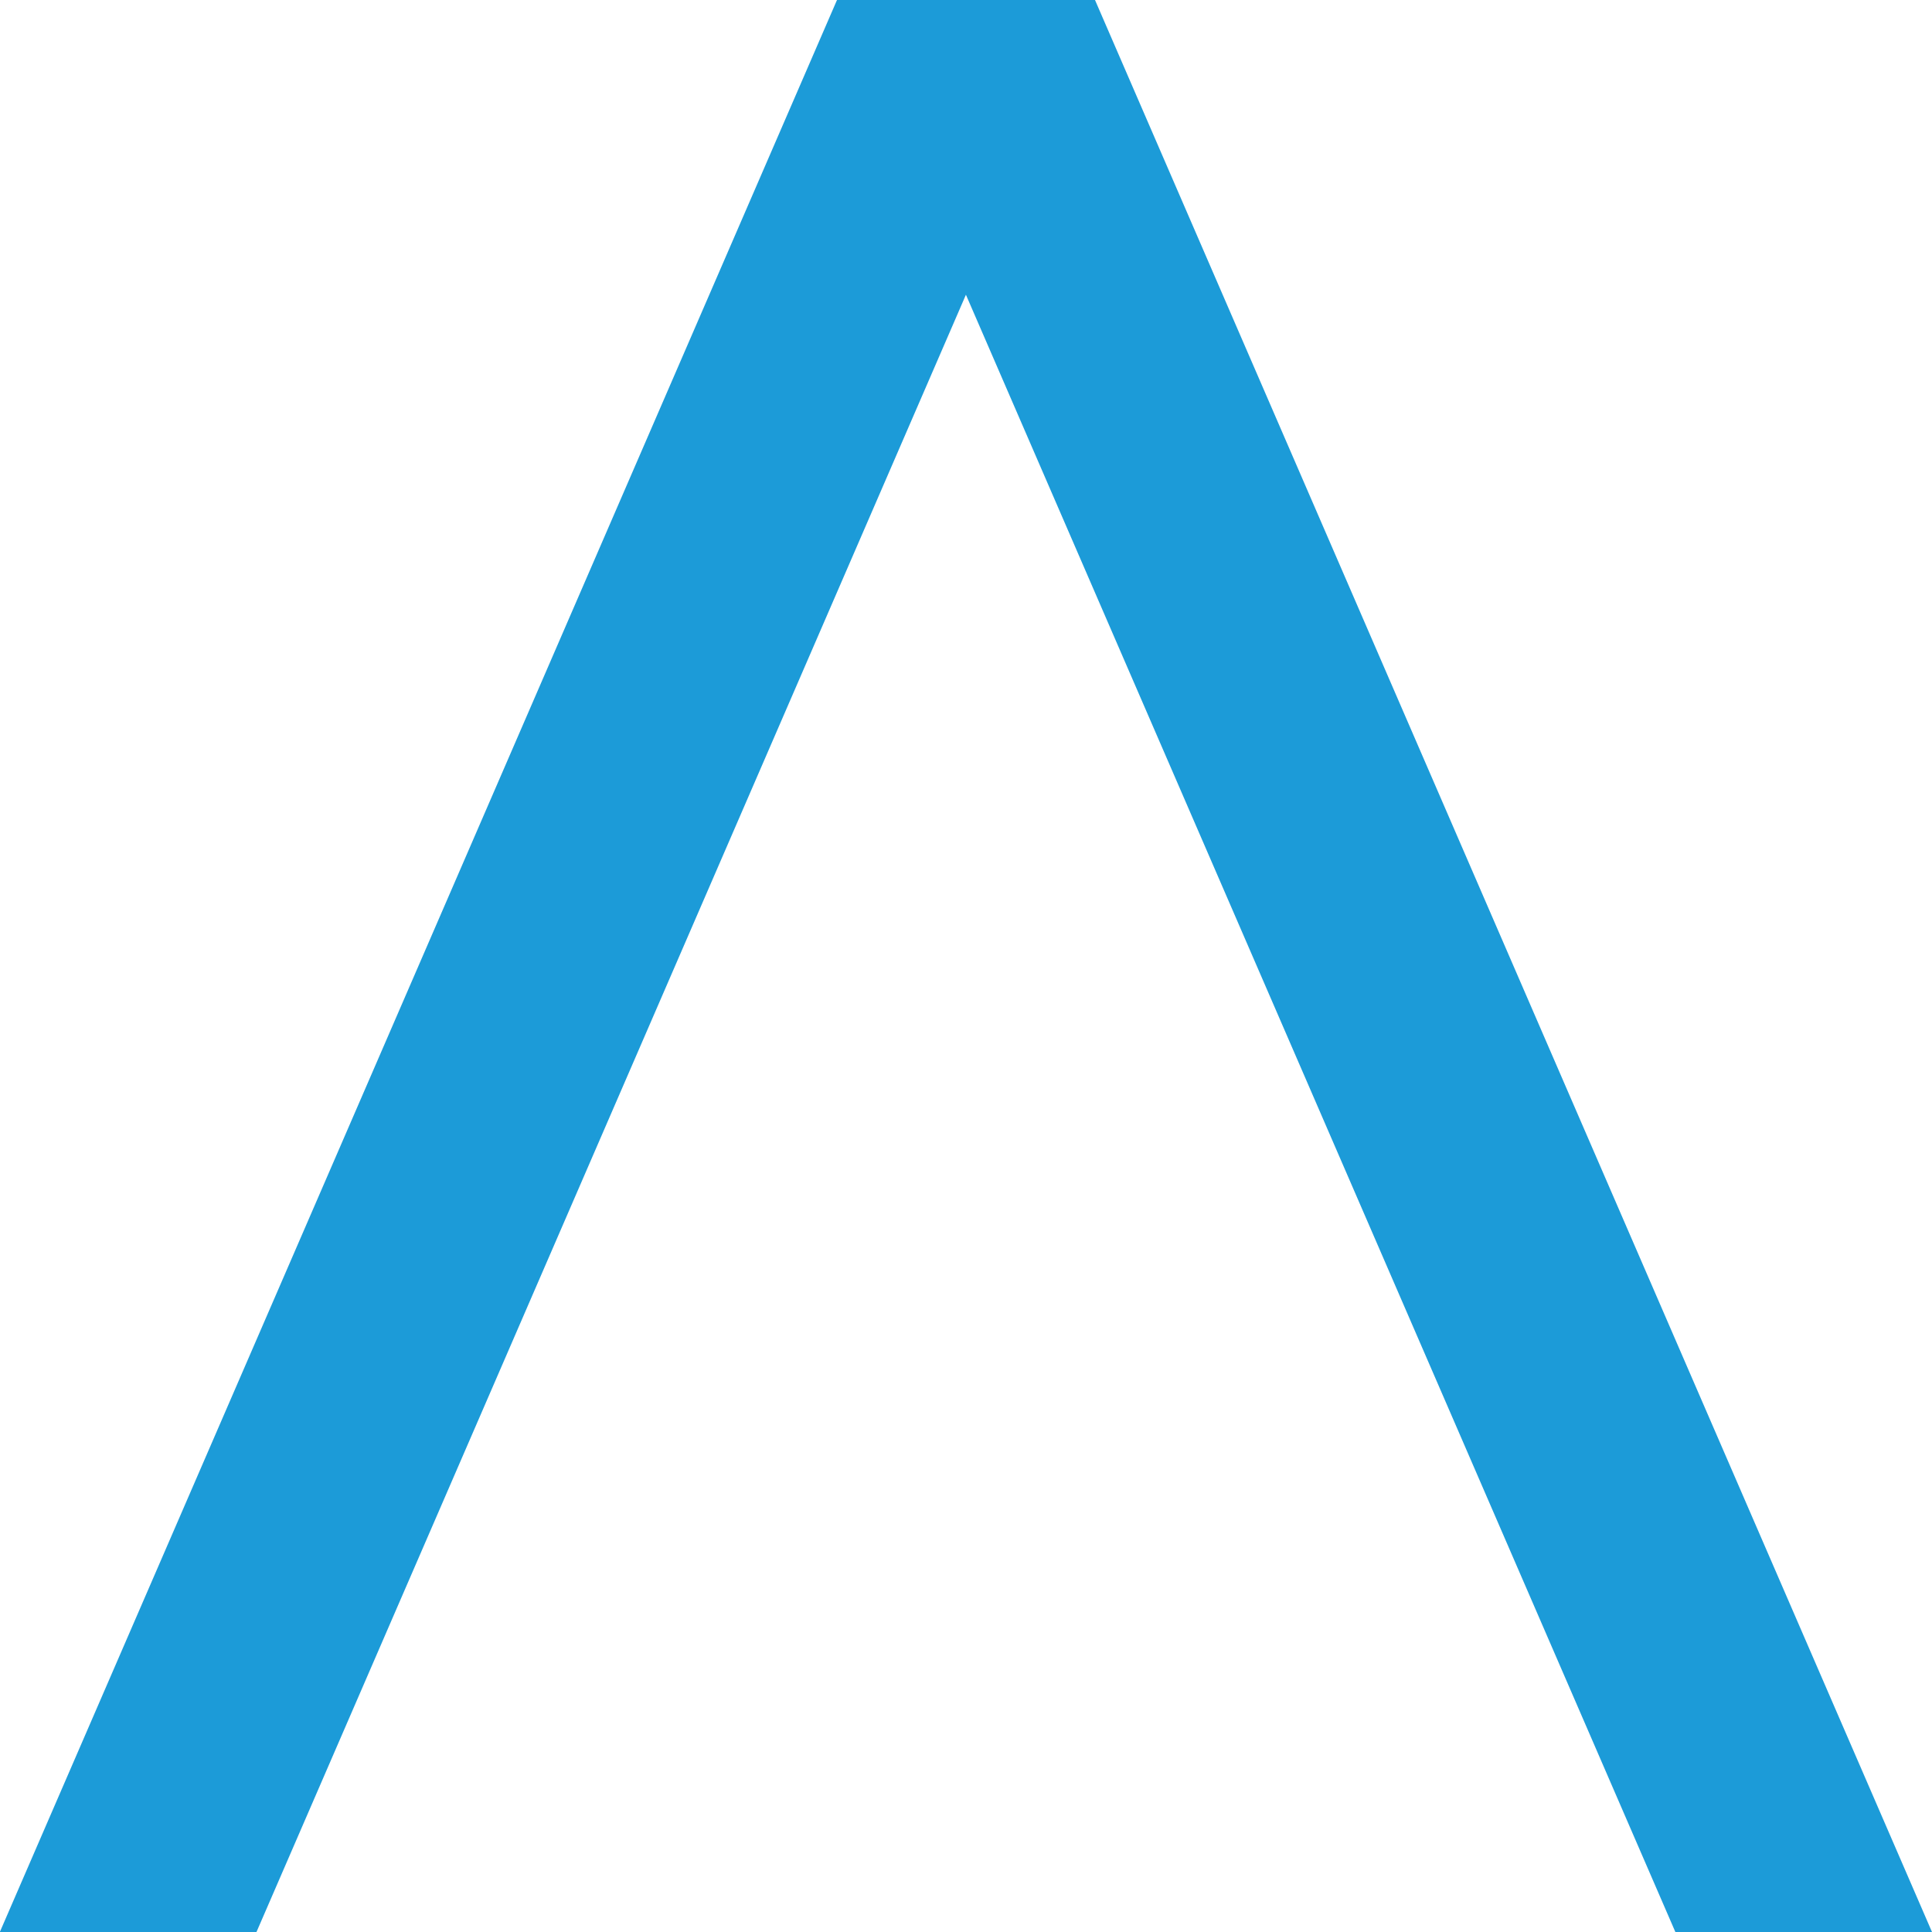
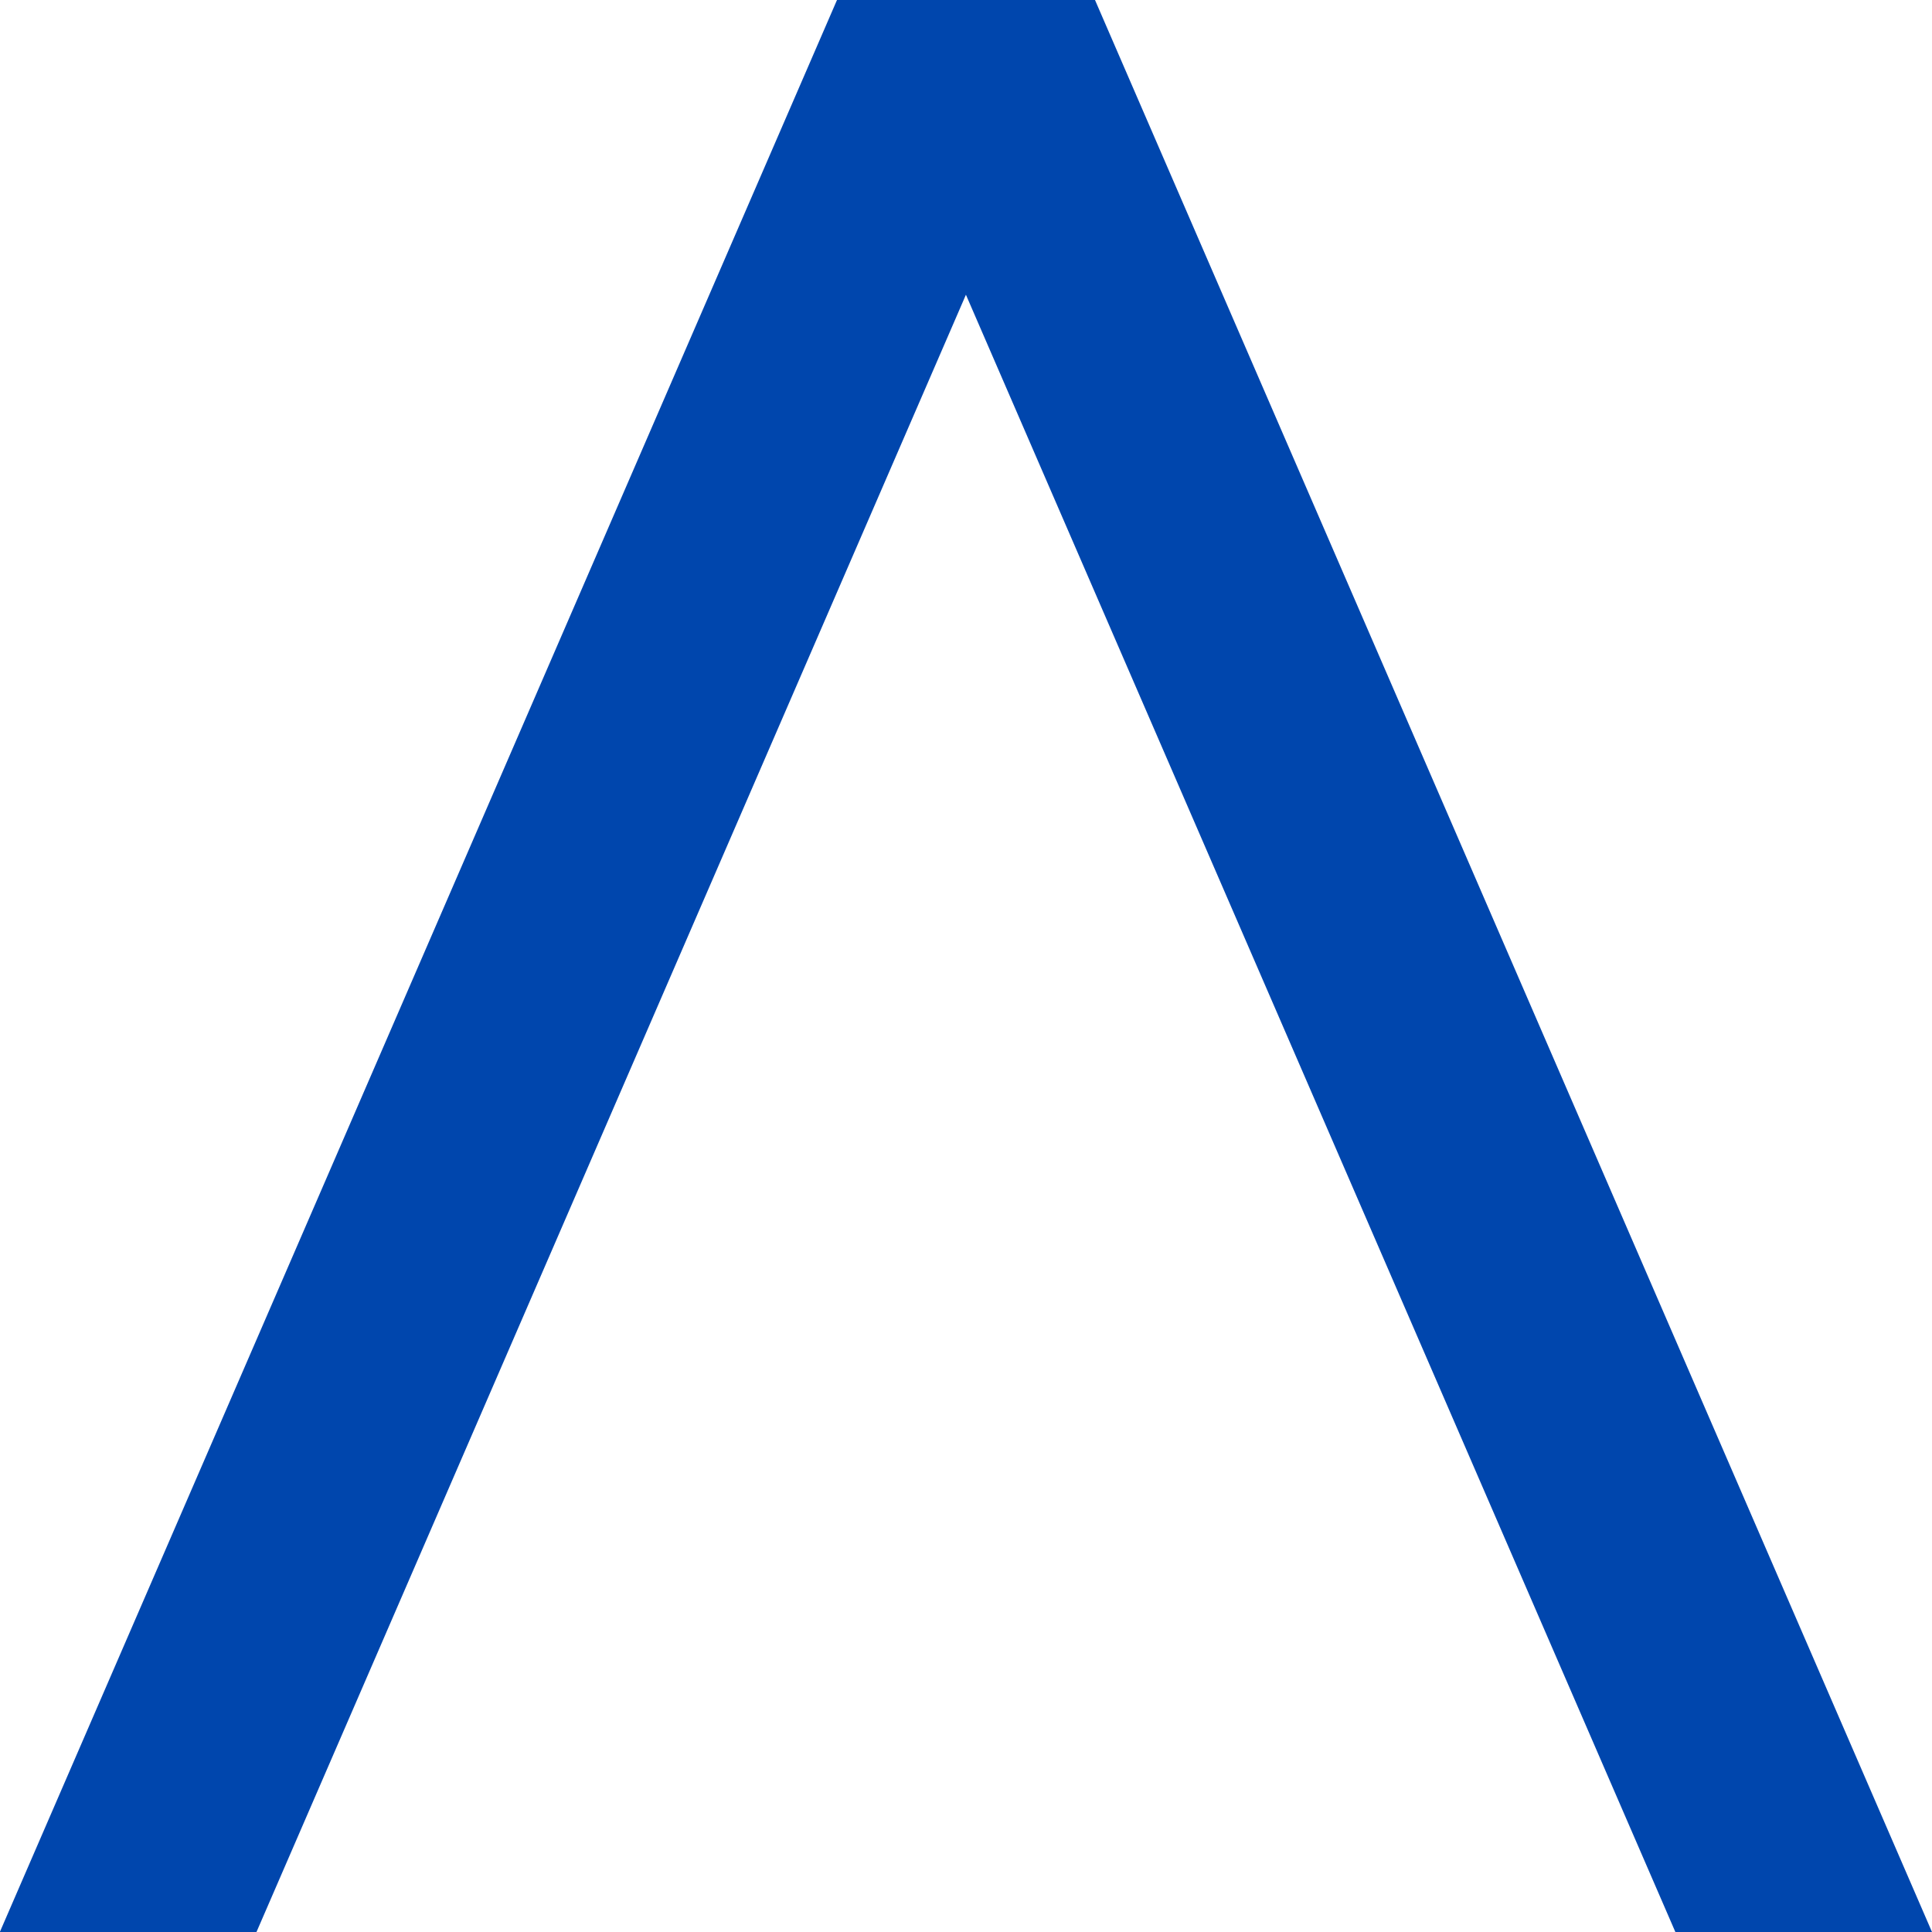
<svg xmlns="http://www.w3.org/2000/svg" width="12.7mm" height="12.7mm" version="1.1" viewBox="0 0 12.7 12.7">
  <g transform="translate(-91.924 19.957)">
-     <path d="m97.426-19.957-5.503 12.7h1.687l5.503-12.7zm0.008 0 5.503 12.7h1.687l-5.502-12.7z" fill="#1c9bd8" />
+     <path d="m97.426-19.957-5.503 12.7h1.687l5.503-12.7zm0.008 0 5.503 12.7h1.687l-5.502-12.7z" fill="#0046ad" />
  </g>
</svg>
